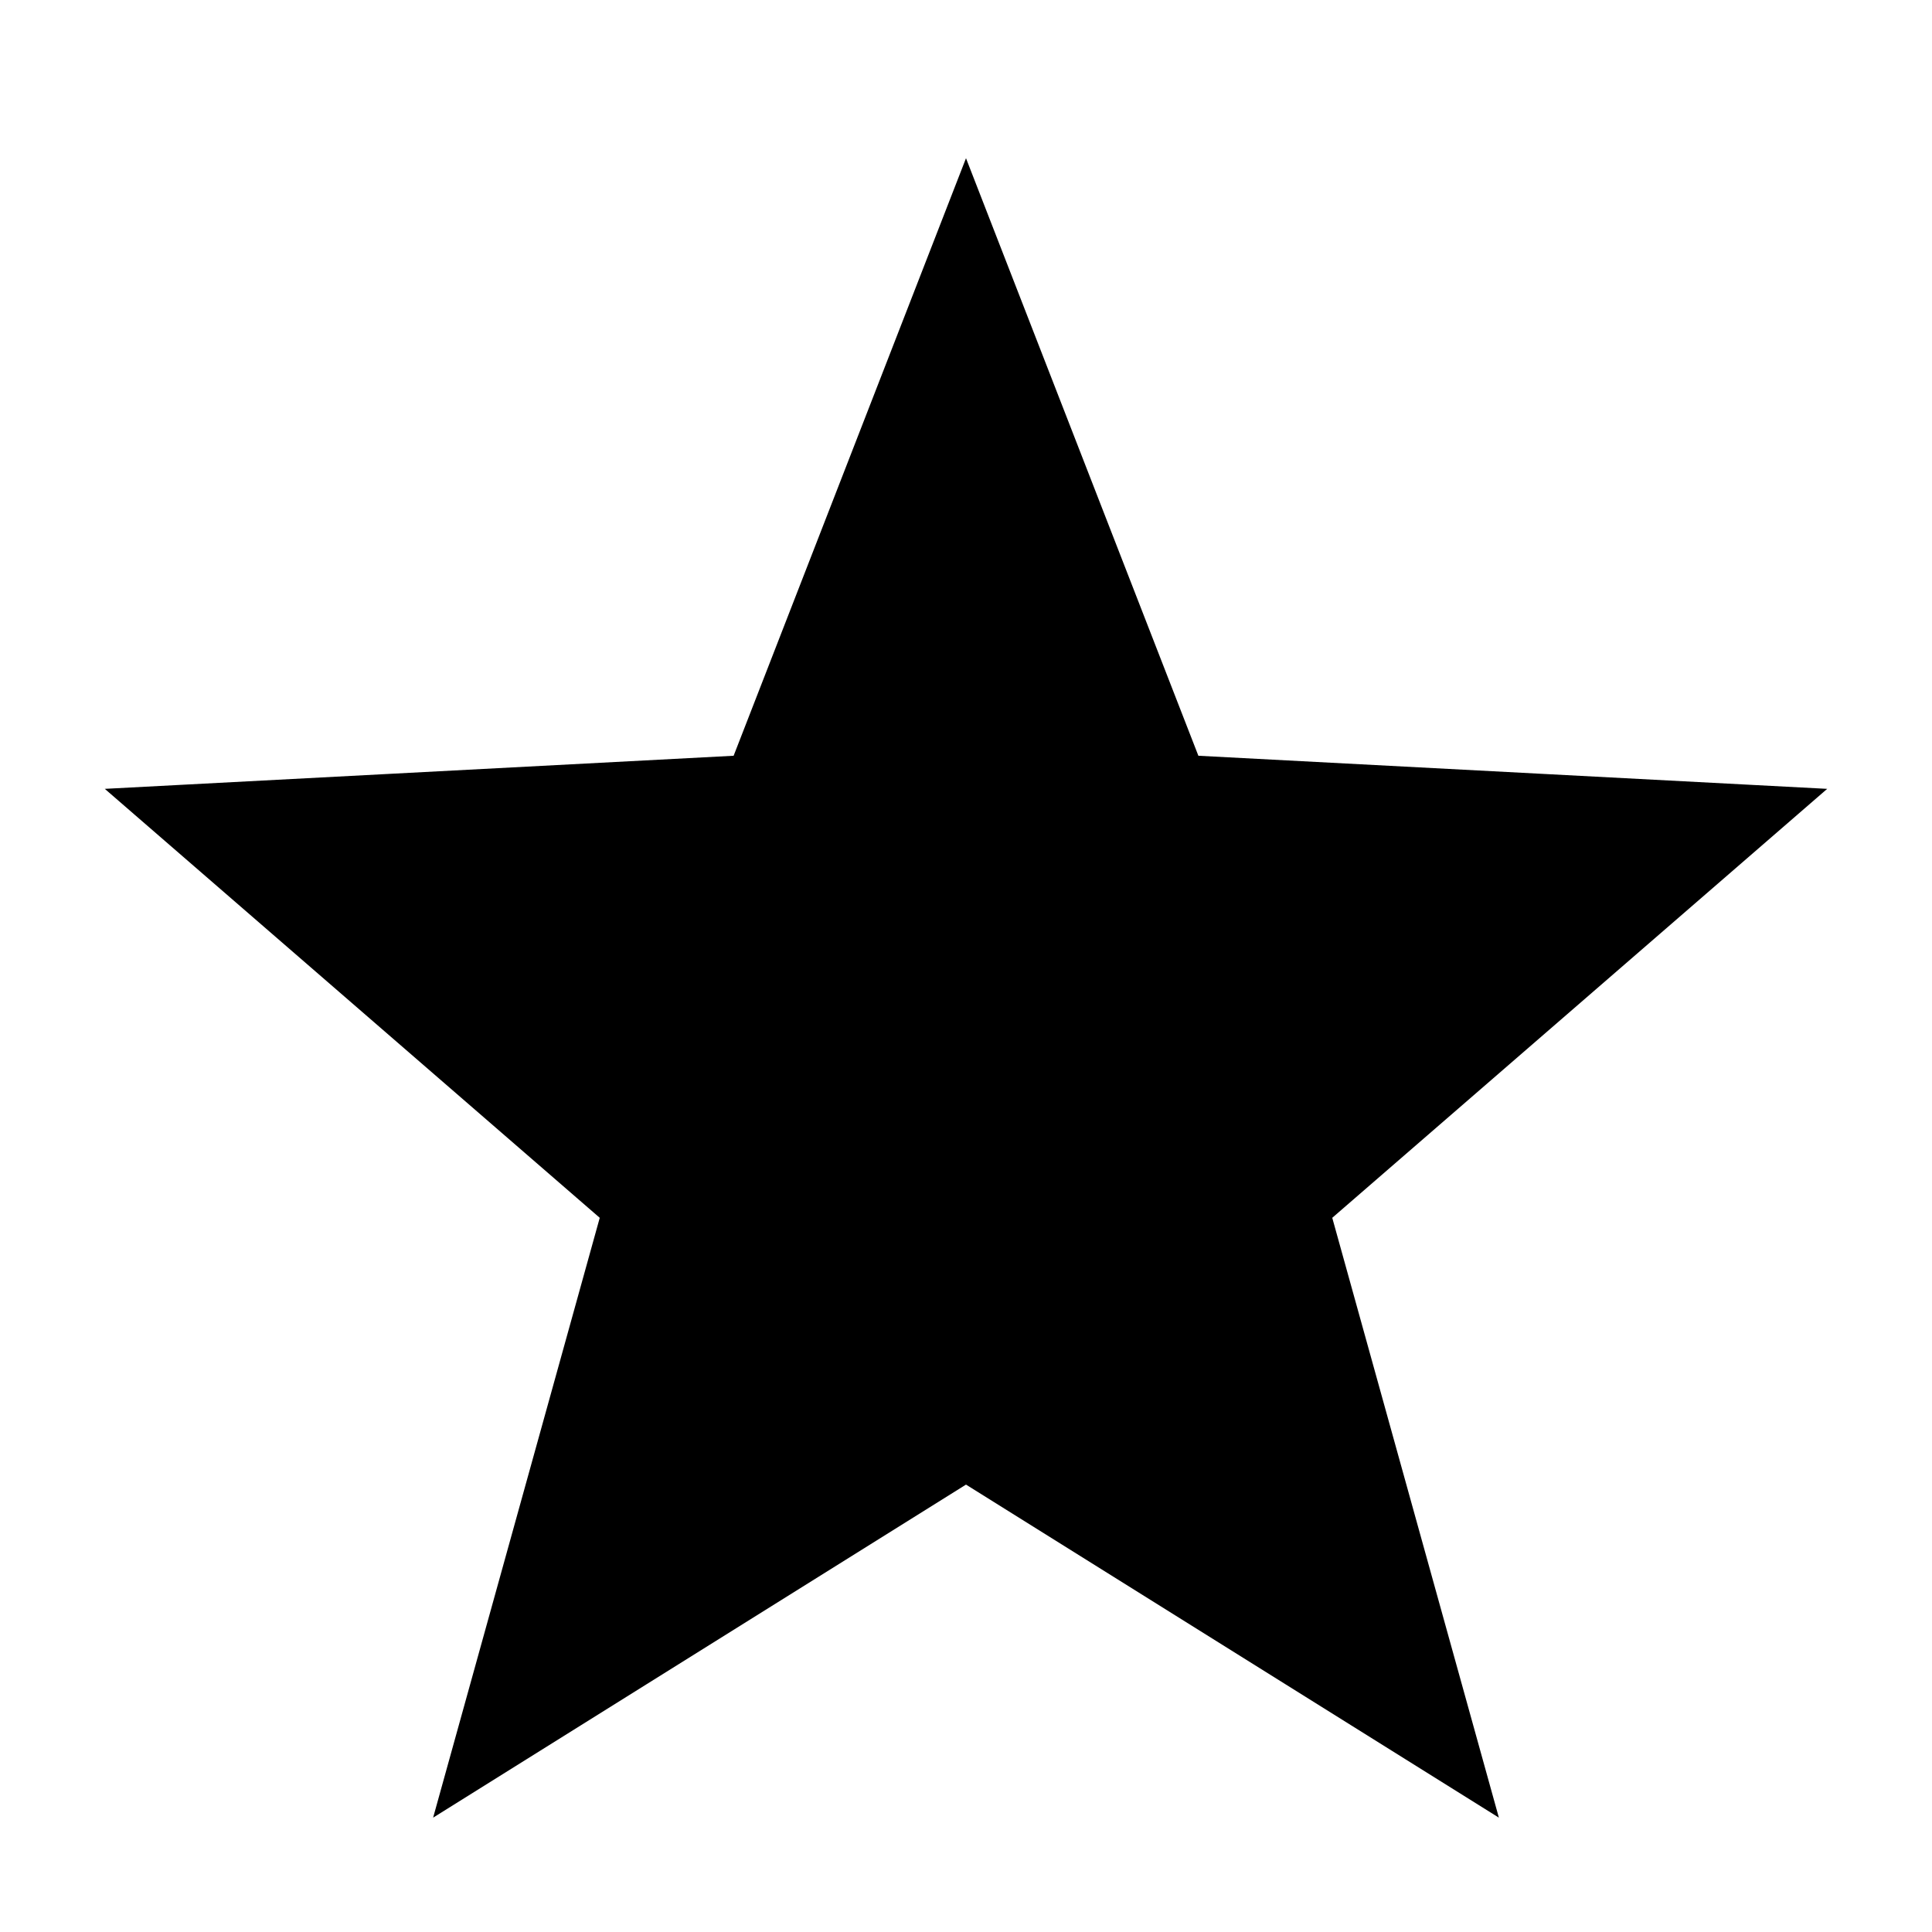
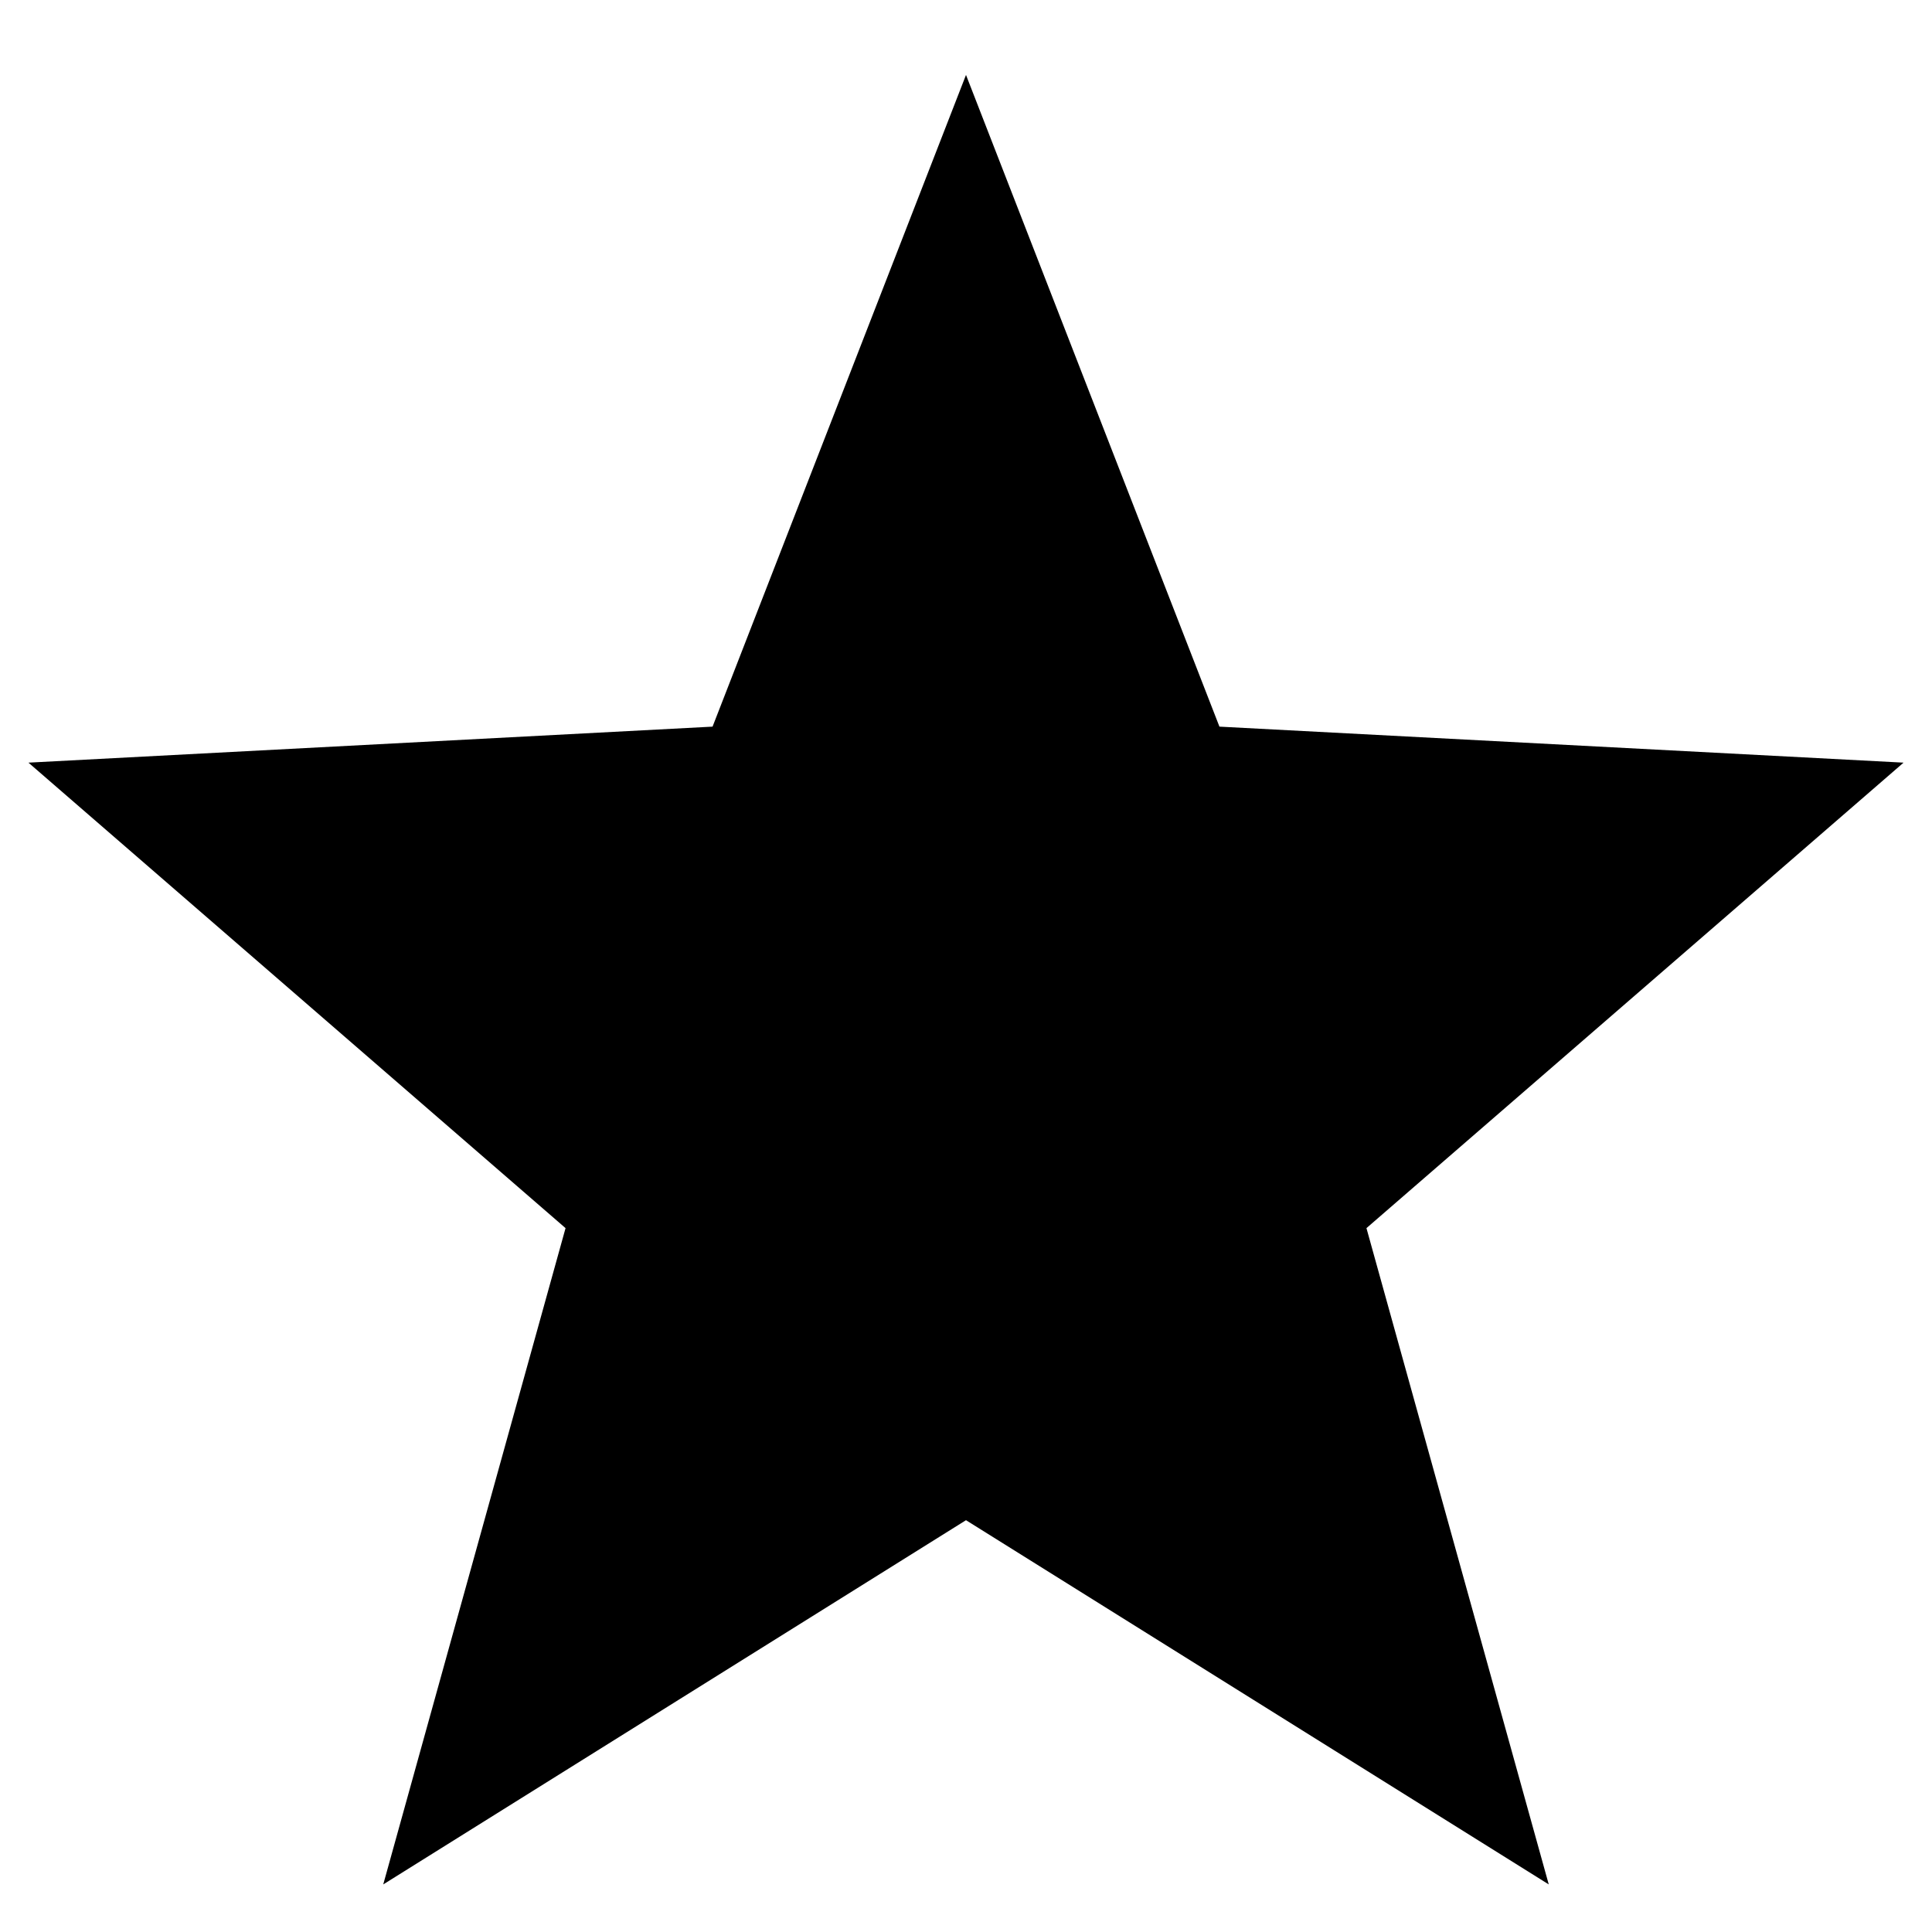
<svg xmlns="http://www.w3.org/2000/svg" width="32" height="32" viewBox="0 0 32 32">
-   <polygon points="16,4 19.5,13 29,13.5 21.5,20 24,29 16,24 8,29 10.5,20 3,13.5 12.5,13" fill="black" stroke="black" stroke-width="1" />
+   <polygon points="16,4 19.5,13 29,13.5 21.5,20 24,29 16,24 8,29 10.5,20 3,13.5 12.5,13" fill="black" stroke="black" stroke-width="2" />
</svg>
